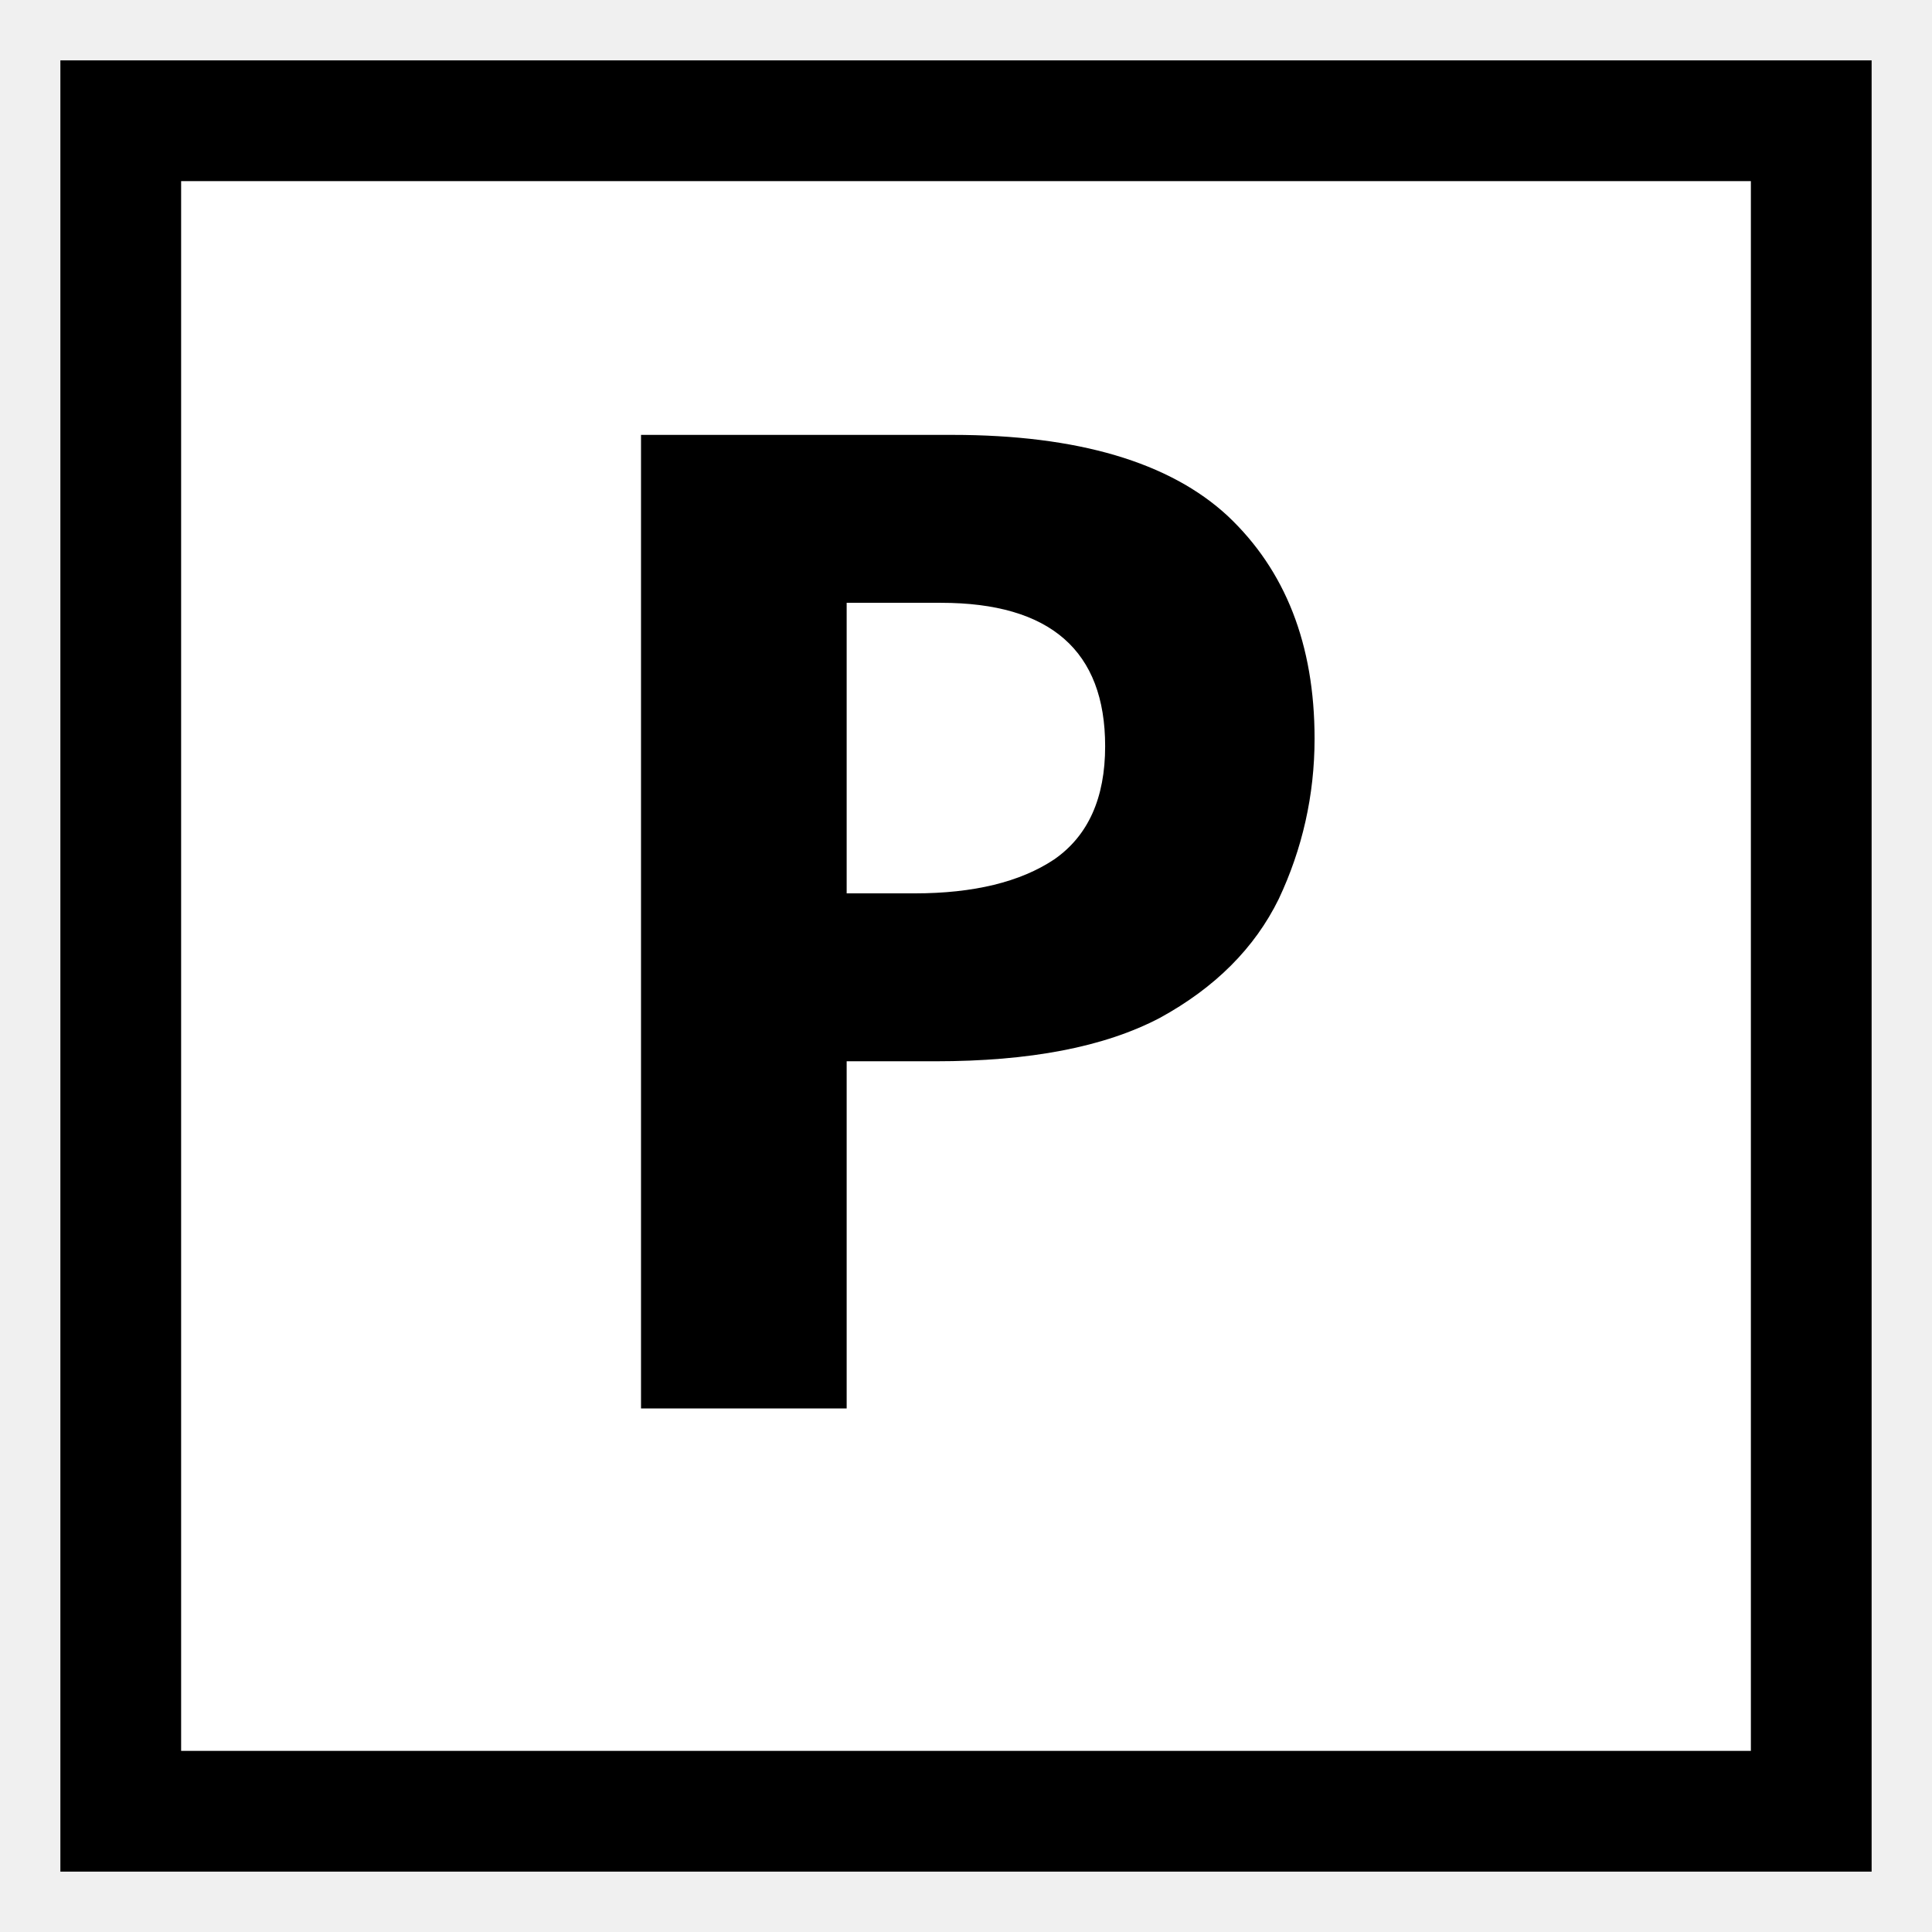
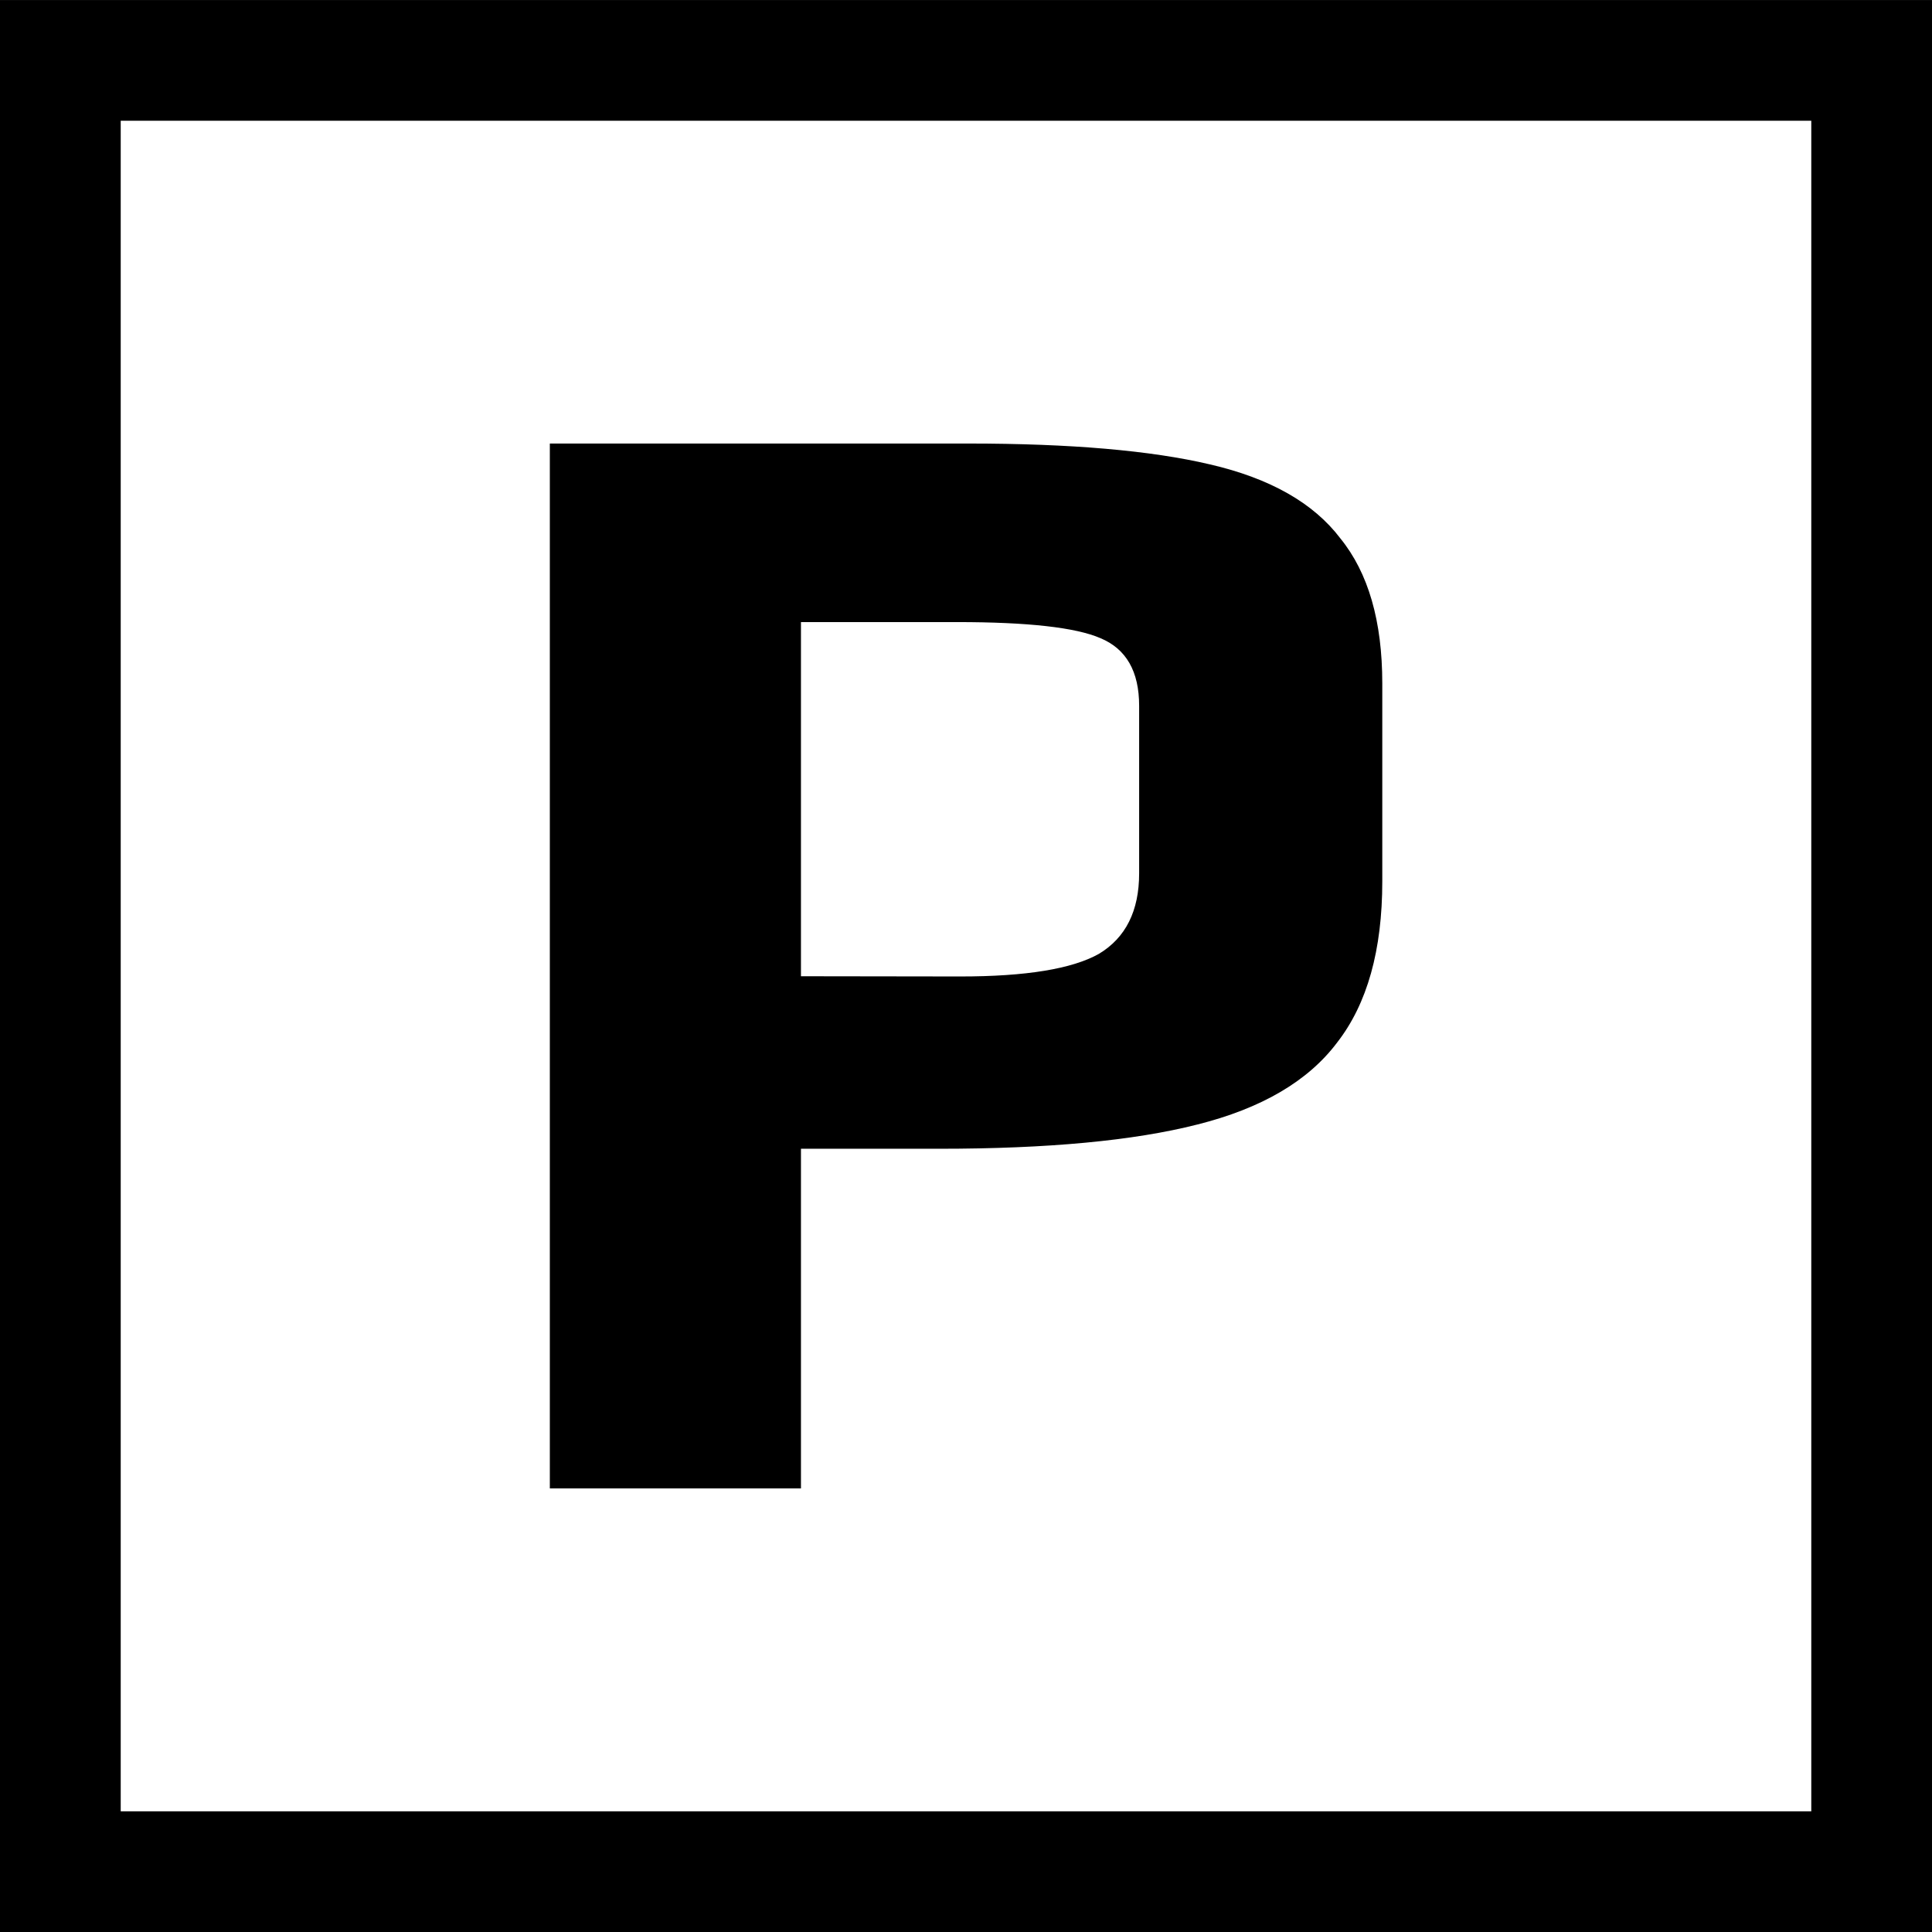
- <svg xmlns="http://www.w3.org/2000/svg" width="16mm" height="16mm" viewBox="0 0 16 16" version="1.1" id="svg8">
+ <svg xmlns="http://www.w3.org/2000/svg" width="64" height="64" viewBox="0 0 16.933 16.933" version="1.1" id="svg8">
  <defs id="defs2" />
-   <g id="layer1" transform="translate(0,-281)">
-     <flowRoot xml:space="preserve" id="flowRoot831" style="fill:black;fill-opacity:1;stroke:none;font-family:Play;font-style:normal;font-weight:bold;font-size:192px;line-height:1.25;letter-spacing:0px;word-spacing:0px;-inkscape-font-specification:'Play Bold';font-stretch:normal;font-variant:normal">
-       <flowRegion id="flowRegion833">
-         <rect id="rect835" width="1115.208" height="553.564" x="169.706" y="-1147.67" />
-       </flowRegion>
-       <flowPara id="flowPara837" />
-     </flowRoot>
-     <rect style="opacity:1;fill:#ffffff;fill-opacity:1;stroke:#000000;stroke-width:1;stroke-miterlimit:4;stroke-dasharray:none;stroke-dashoffset:0;stroke-opacity:1" id="rect841" width="14" height="14" x="1" y="282" />
-     <text xml:space="preserve" style="font-style:normal;font-variant:normal;font-weight:bold;font-stretch:normal;font-size:5.644px;line-height:1.25;font-family:Play;-inkscape-font-specification:'Play Bold';letter-spacing:0px;word-spacing:0px;fill:#000000;fill-opacity:1;stroke:none;stroke-width:0.265;" x="5.481" y="288.921" id="text845">
-       <tspan id="tspan843" x="5.481" y="291.559" style="stroke-width:0.265;font-size:5.644px;" />
-     </text>
-     <text xml:space="preserve" style="font-style:normal;font-variant:normal;font-weight:bold;font-stretch:normal;font-size:5.644px;line-height:1.25;font-family:Play;-inkscape-font-specification:'Play Bold';letter-spacing:0px;word-spacing:0px;fill:#000000;fill-opacity:1;stroke:none;stroke-width:0.265" x="5.292" y="289.511" id="text849">
-       <tspan id="tspan847" x="5.292" y="294.788" style="stroke-width:0.265" />
-     </text>
-     <text xml:space="preserve" style="font-style:normal;font-variant:normal;font-weight:bold;font-stretch:normal;font-size:4.939px;line-height:1.25;font-family:Play;-inkscape-font-specification:'Play Bold';letter-spacing:0px;word-spacing:0px;fill:#000000;fill-opacity:1;stroke:none;stroke-width:0.265" x="4.985" y="288.732" id="text853">
-       <tspan id="tspan851" x="4.985" y="293.349" style="stroke-width:0.265" />
-     </text>
-     <text xml:space="preserve" style="font-style:normal;font-variant:normal;font-weight:bold;font-stretch:normal;font-size:5.644px;line-height:1.25;font-family:Play;-inkscape-font-specification:'Play Bold';letter-spacing:0px;word-spacing:0px;fill:#000000;fill-opacity:1;stroke:none;stroke-width:0.265" x="6.048" y="288.85" id="text861">
-       <tspan id="tspan859" x="6.048" y="294.127" style="stroke-width:0.265" />
-     </text>
-     <text xml:space="preserve" style="font-style:normal;font-variant:normal;font-weight:bold;font-stretch:normal;font-size:11.289px;line-height:1.25;font-family:Play;-inkscape-font-specification:'Play Bold';letter-spacing:0px;word-spacing:0px;fill:#000000;fill-opacity:1;stroke:none;stroke-width:0.265;stroke-opacity:1;" x="4.292" y="292.663" id="text865">
-       <tspan id="tspan863" x="4.292" y="292.663" style="stroke-width:0.265;fill:#000000;fill-opacity:1;stroke:none;stroke-opacity:1;">P</tspan>
-     </text>
-     <path style="opacity:1;fill:none;fill-opacity:1;stroke:none;stroke-width:0.337;stroke-miterlimit:4;stroke-dasharray:none;stroke-dashoffset:0;stroke-opacity:1" d="M 5.693,30.262 V 5.753 H 30.247 54.8 V 30.262 54.771 H 30.247 5.693 Z m 20.179,9.387 v -4.497 l 3.326,-0.051 c 1.829,-0.028 3.728,-0.095 4.219,-0.149 4.86,-0.53 6.814,-1.753 7.65,-4.788 0.186,-0.674 0.195,-0.885 0.201,-4.635 0.006,-3.491 -0.012,-4.005 -0.155,-4.617 -0.232,-0.988 -0.621,-1.702 -1.304,-2.394 -0.985,-0.998 -2.448,-1.582 -4.829,-1.927 -0.872,-0.126 -2.144,-0.155 -8.415,-0.189 l -7.388,-0.04 v 13.892 13.892 h 3.348 3.348 z" id="path829" transform="matrix(0.2645833,0,0,0.2645833,0,281)" />
-     <path style="opacity:1;fill:none;fill-opacity:1;stroke:none;stroke-width:0.337;stroke-miterlimit:4;stroke-dasharray:none;stroke-dashoffset:0;stroke-opacity:1" d="M 5.693,30.262 V 5.753 H 30.247 54.8 V 30.262 54.771 H 30.247 5.693 Z m 20.179,9.433 v -4.451 l 1.004,-0.058 c 0.552,-0.032 1.708,-0.059 2.567,-0.06 3.341,-0.004 5.92,-0.291 7.632,-0.849 2.161,-0.706 3.328,-1.868 3.99,-3.975 0.207,-0.658 0.209,-0.713 0.209,-4.818 0,-4.64 -0.007,-4.705 -0.637,-5.904 -0.368,-0.7 -1.166,-1.503 -1.926,-1.938 -0.683,-0.391 -1.903,-0.77 -3.201,-0.994 -1.206,-0.208 -1.886,-0.226 -11.803,-0.308 l -4.531,-0.037 V 30.225 44.146 h 3.348 3.348 z" id="path831" transform="matrix(0.2645833,0,0,0.2645833,0,281)" />
-     <path style="opacity:1;fill:none;fill-opacity:1;stroke:none;stroke-width:0.337;stroke-miterlimit:4;stroke-dasharray:none;stroke-dashoffset:0;stroke-opacity:1" d="m 25.872,25.844 v -4.661 l 3.415,0.038 c 2.863,0.032 3.501,0.063 3.946,0.19 0.721,0.206 1.043,0.423 1.303,0.877 0.218,0.38 0.22,0.409 0.248,2.997 0.018,1.683 -0.007,2.783 -0.071,3.092 -0.144,0.692 -0.507,1.212 -1.055,1.509 -0.842,0.457 -1.388,0.524 -4.728,0.573 l -3.058,0.046 z" id="path833" transform="matrix(0.2645833,0,0,0.2645833,0,281)" />
+   <g id="layer1" transform="translate(0,-280.0667)">
+     <rect style="opacity:1;fill:#ffffff;fill-opacity:1;stroke:#000000;stroke-width:1.058;stroke-miterlimit:4;stroke-dasharray:none;stroke-dashoffset:0;stroke-opacity:1" id="rect833" width="15.875" height="15.875" x="0.529" y="280.596" />
+     <path d="m 4.819,283.954 h 3.669 q 1.341,0 2.117,0.183 0.79,0.183 1.143,0.649 0.367,0.452 0.367,1.27 v 1.736 q 0,0.903 -0.395,1.411 -0.381,0.508 -1.228,0.72 -0.833,0.212 -2.258,0.212 H 7.02 v 2.977 H 4.819 Z m 3.598,4.671 q 0.861,0 1.214,-0.198 0.353,-0.212 0.353,-0.706 v -1.468 q 0,-0.452 -0.339,-0.593 -0.325,-0.141 -1.256,-0.141 H 7.02 v 3.104 z" style="stroke-width:0.265" id="path852" />
  </g>
</svg>
